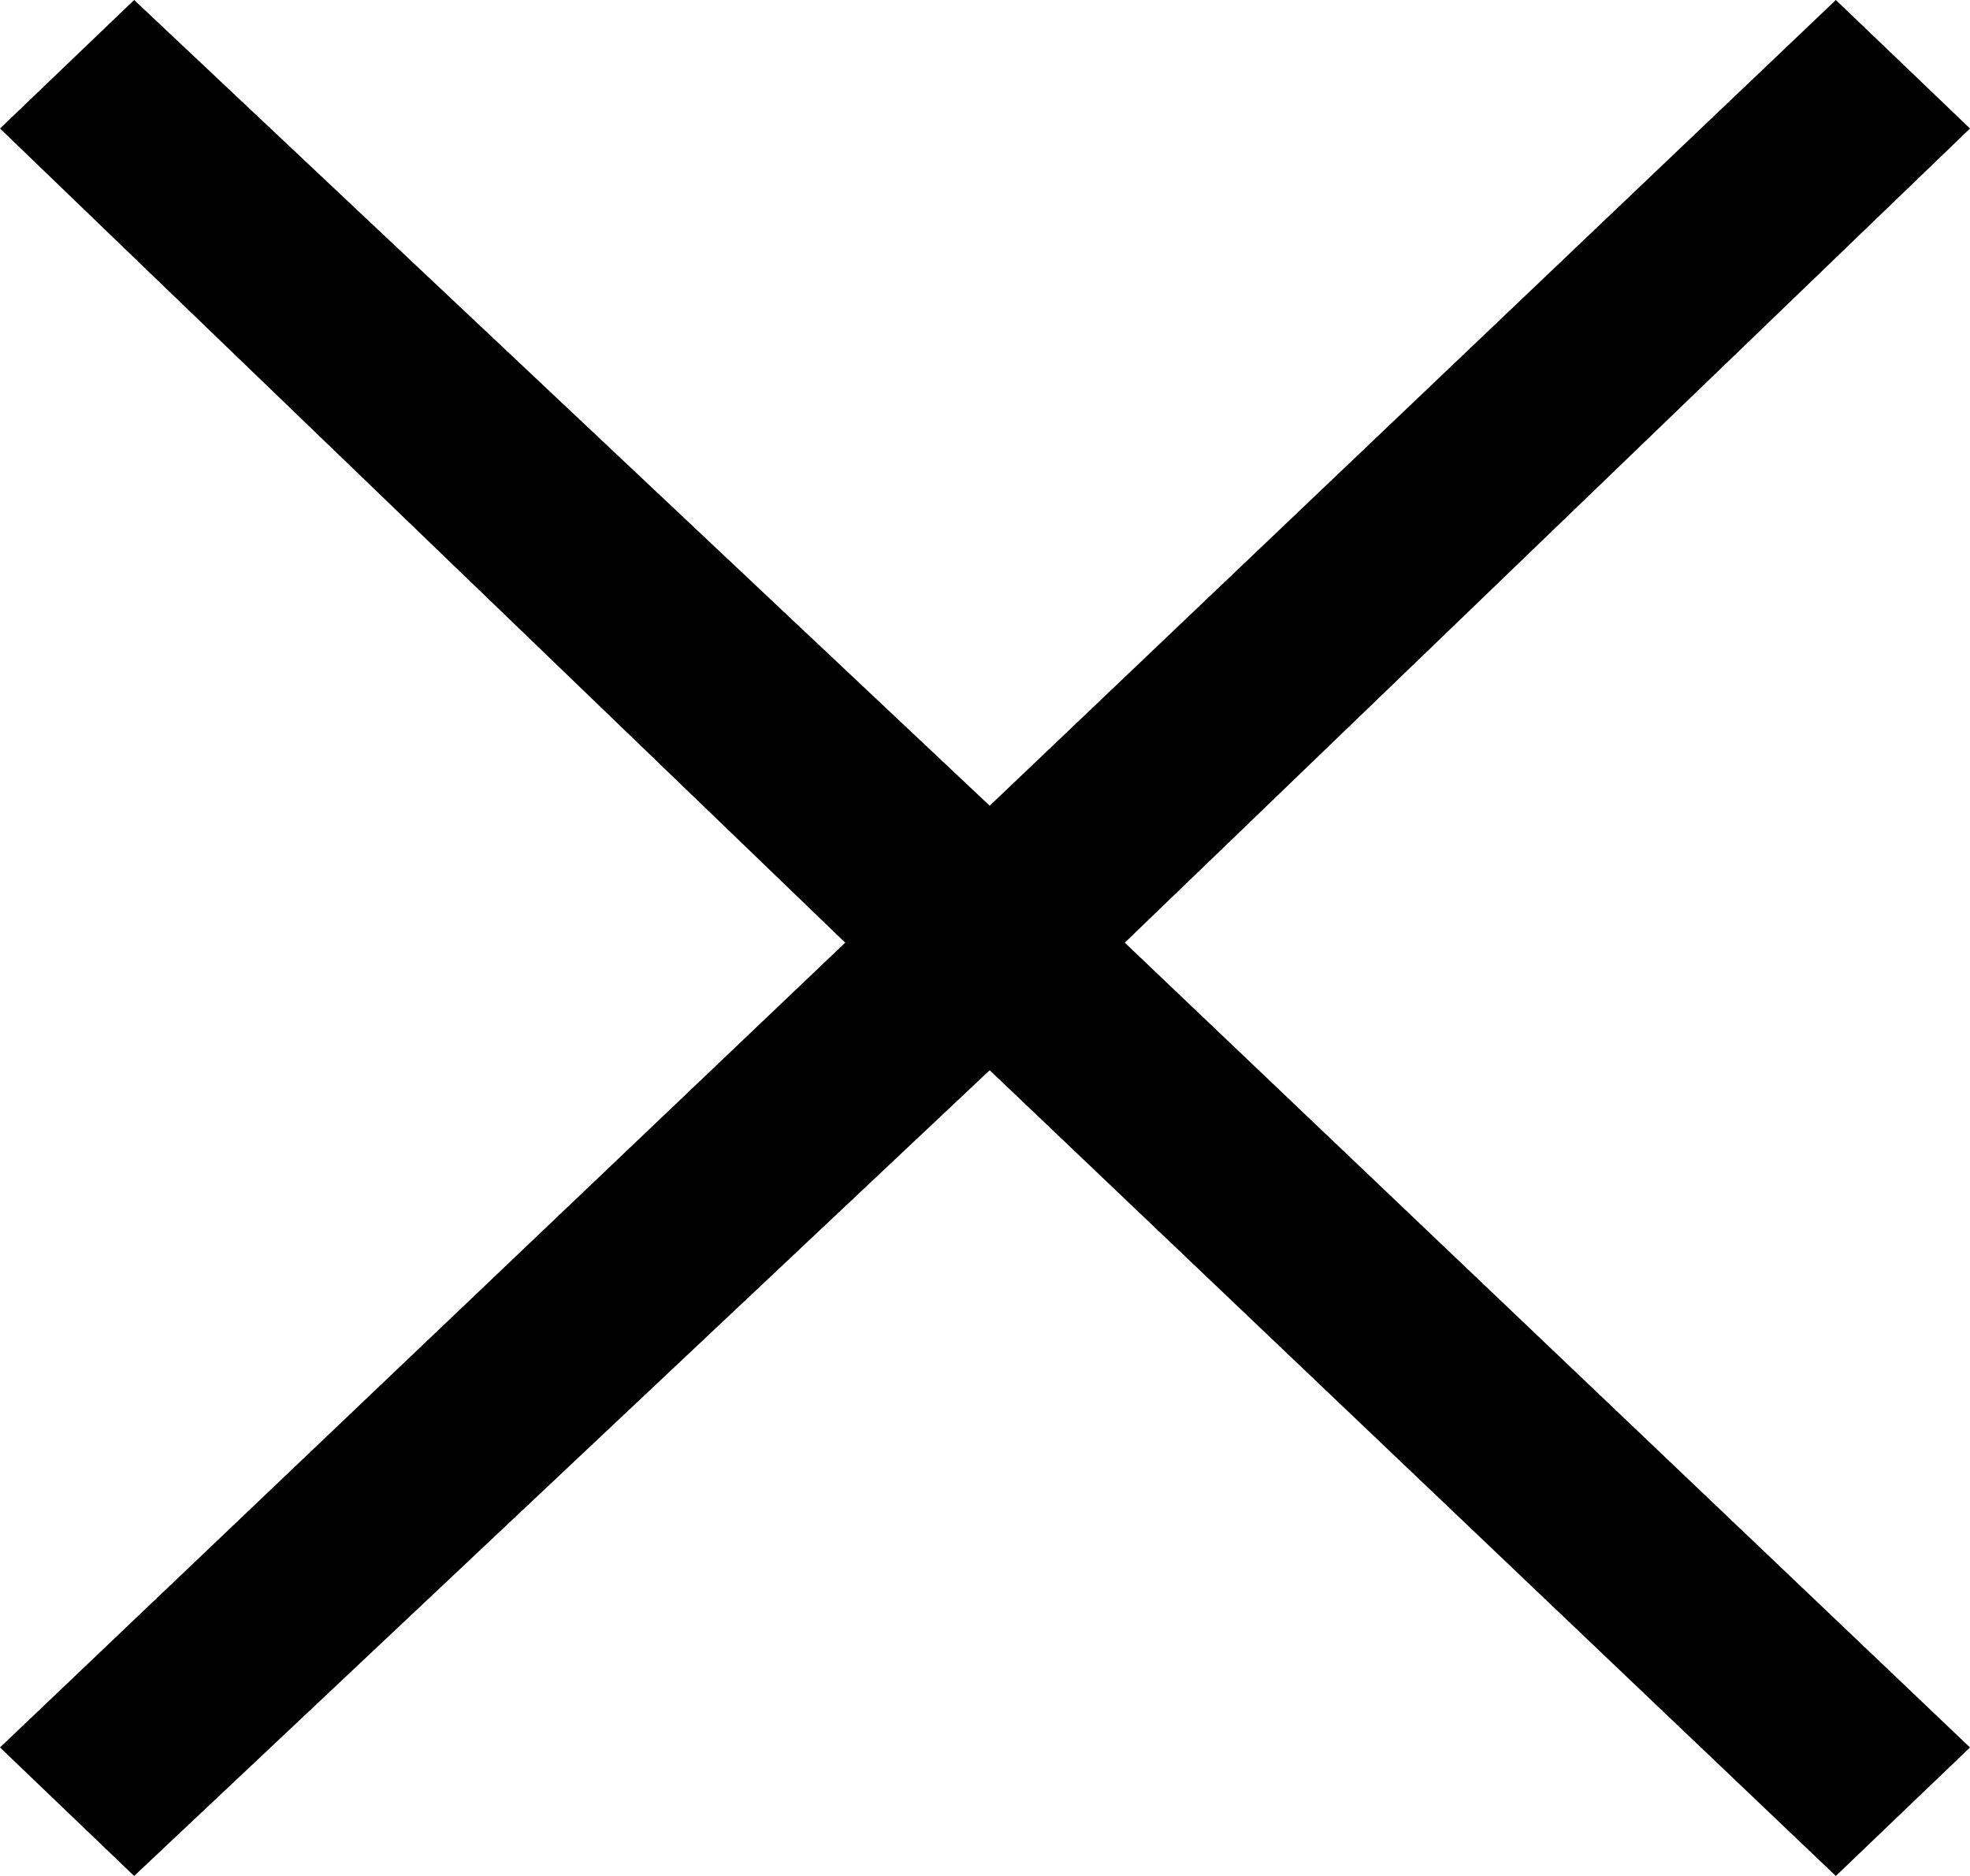
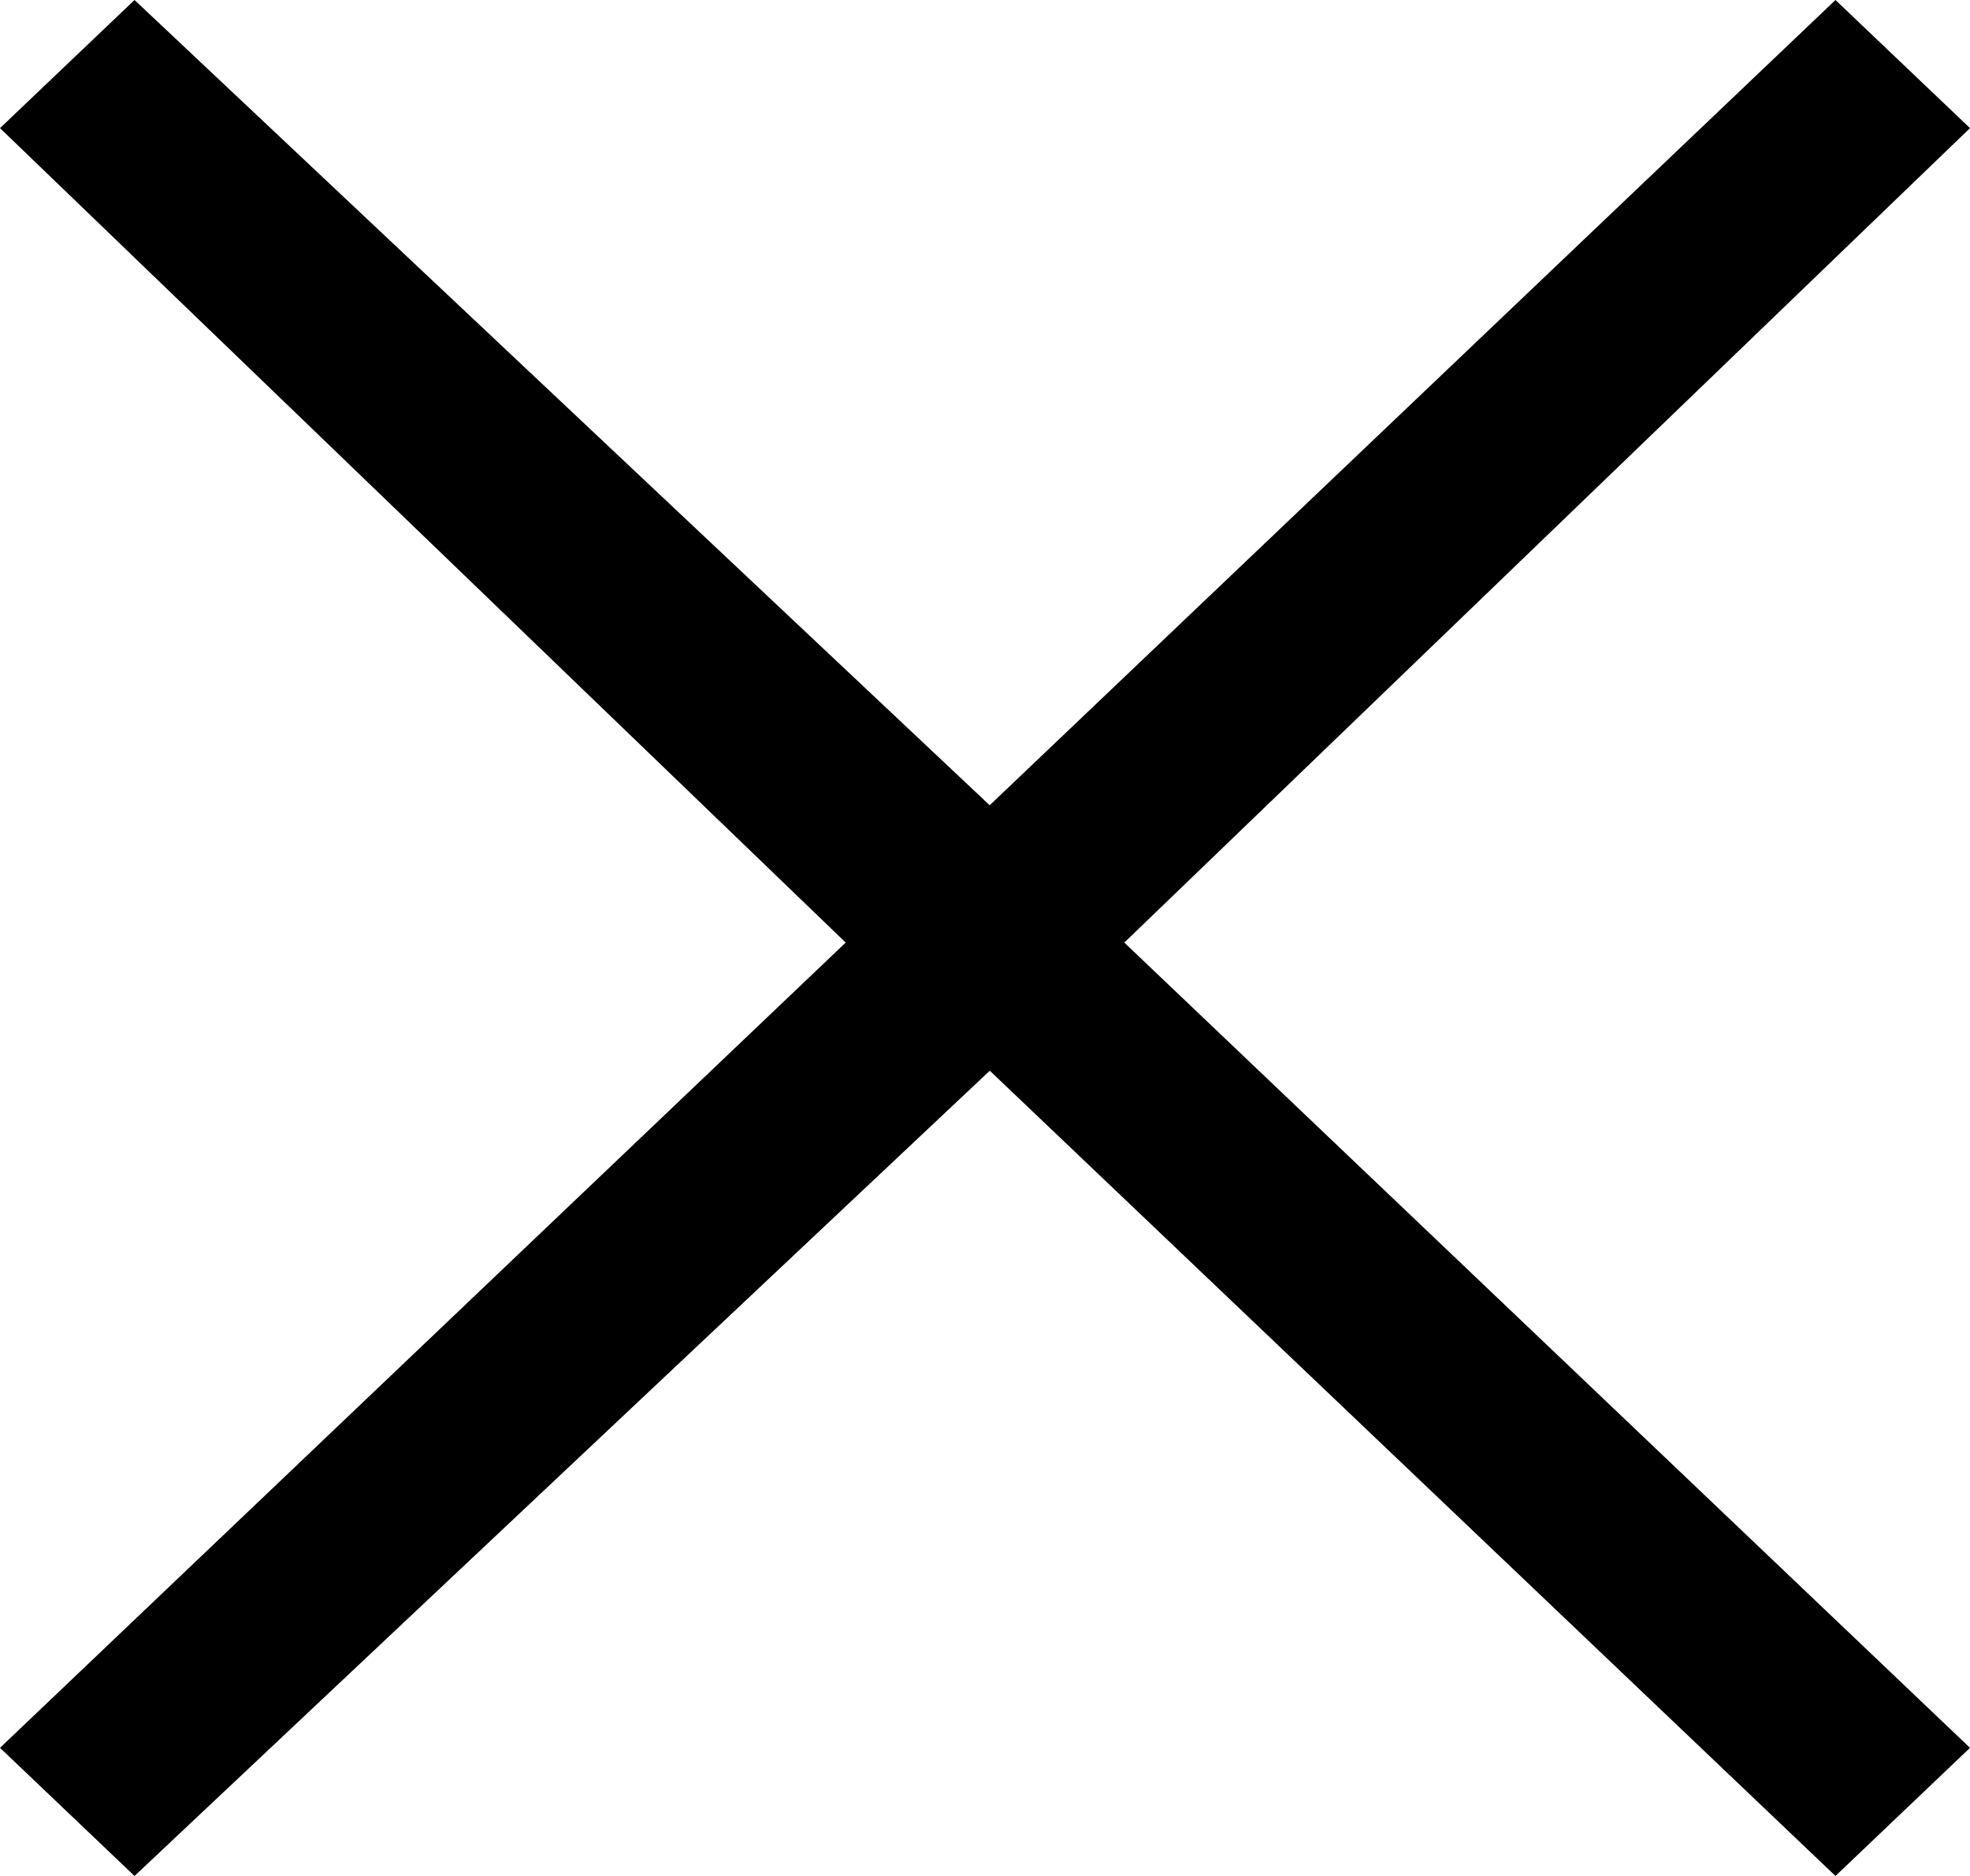
- <svg xmlns="http://www.w3.org/2000/svg" id="menuclose" width="21" height="20" viewBox="0 0 21 20" fill="currentColor">
-   <path d="M21 1.37 19.57 0l-9.02 8.59L1.43 0 0 1.37l9.01 8.68L0 18.63 1.43 20l9.12-8.59L19.57 20 21 18.63l-9.01-8.58L21 1.37Z" />
+ <svg xmlns="http://www.w3.org/2000/svg" width="21" height="20" fill="none">
+   <path d="M21 1.366L19.566 0 10.55 8.585 1.434 0 0 1.366l9.015 8.683L0 18.634 1.434 20l9.117-8.585L19.566 20 21 18.634l-9.015-8.585L21 1.366z" fill="#000" />
</svg>
